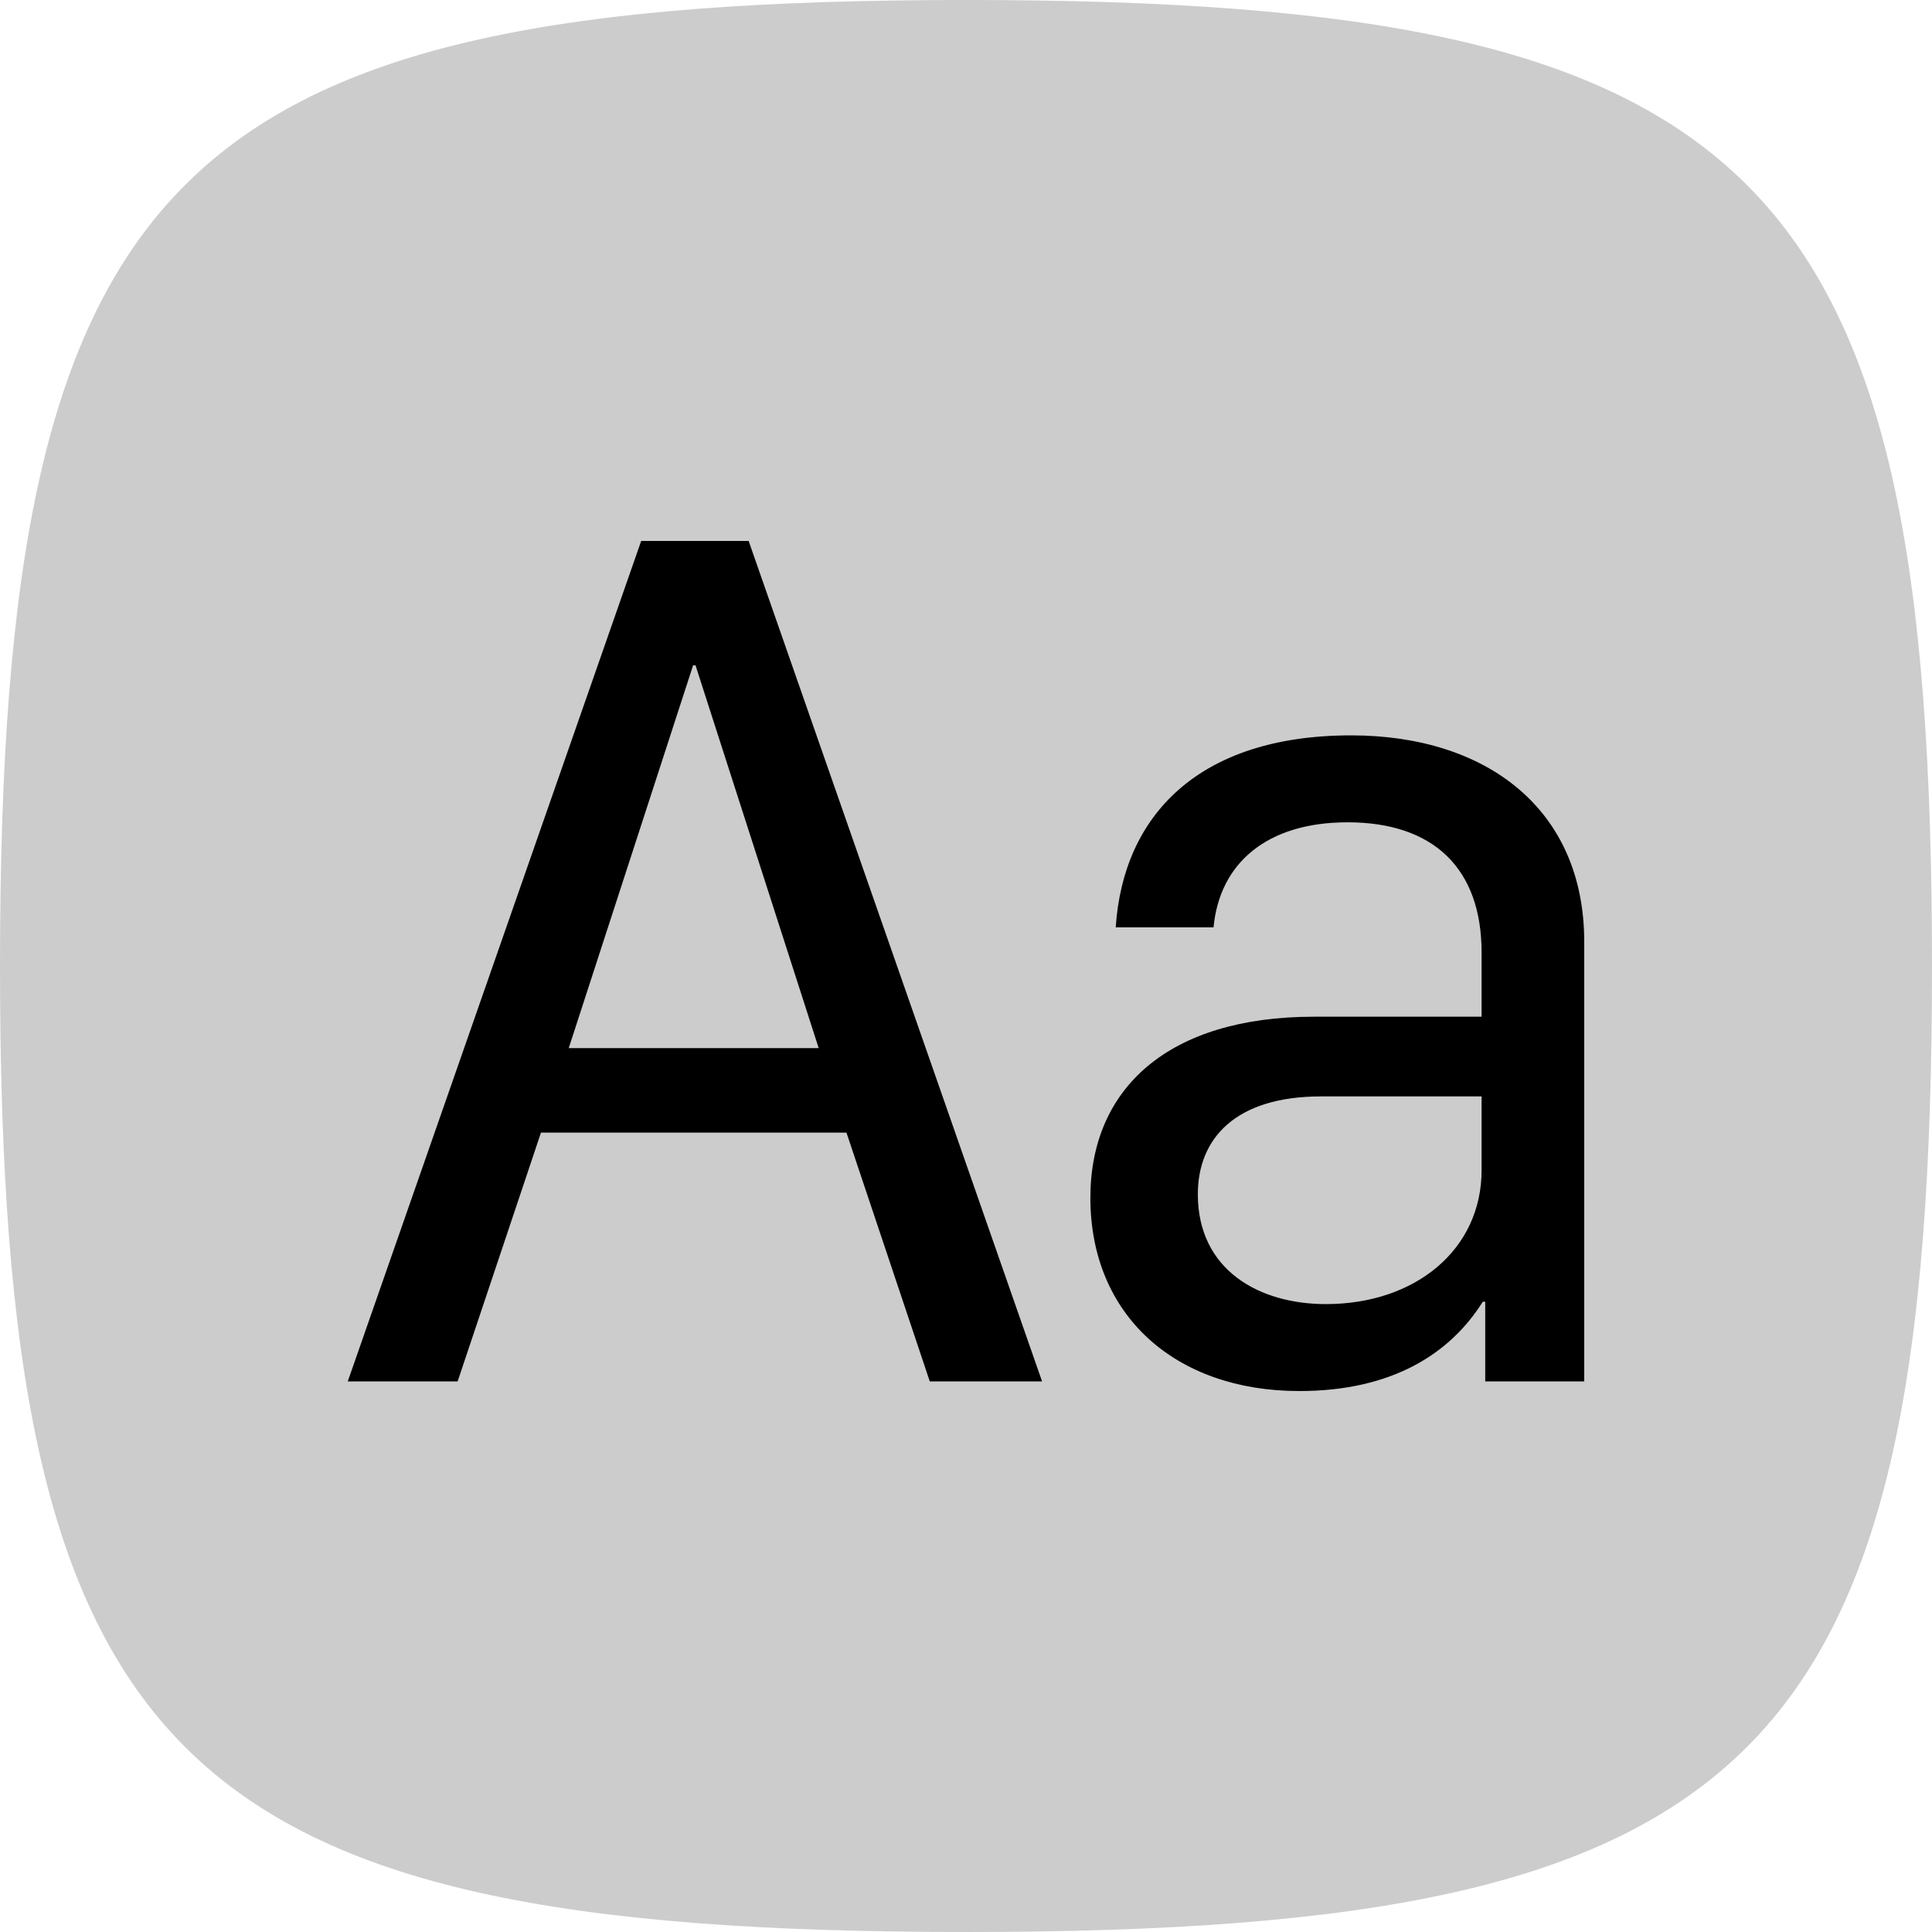
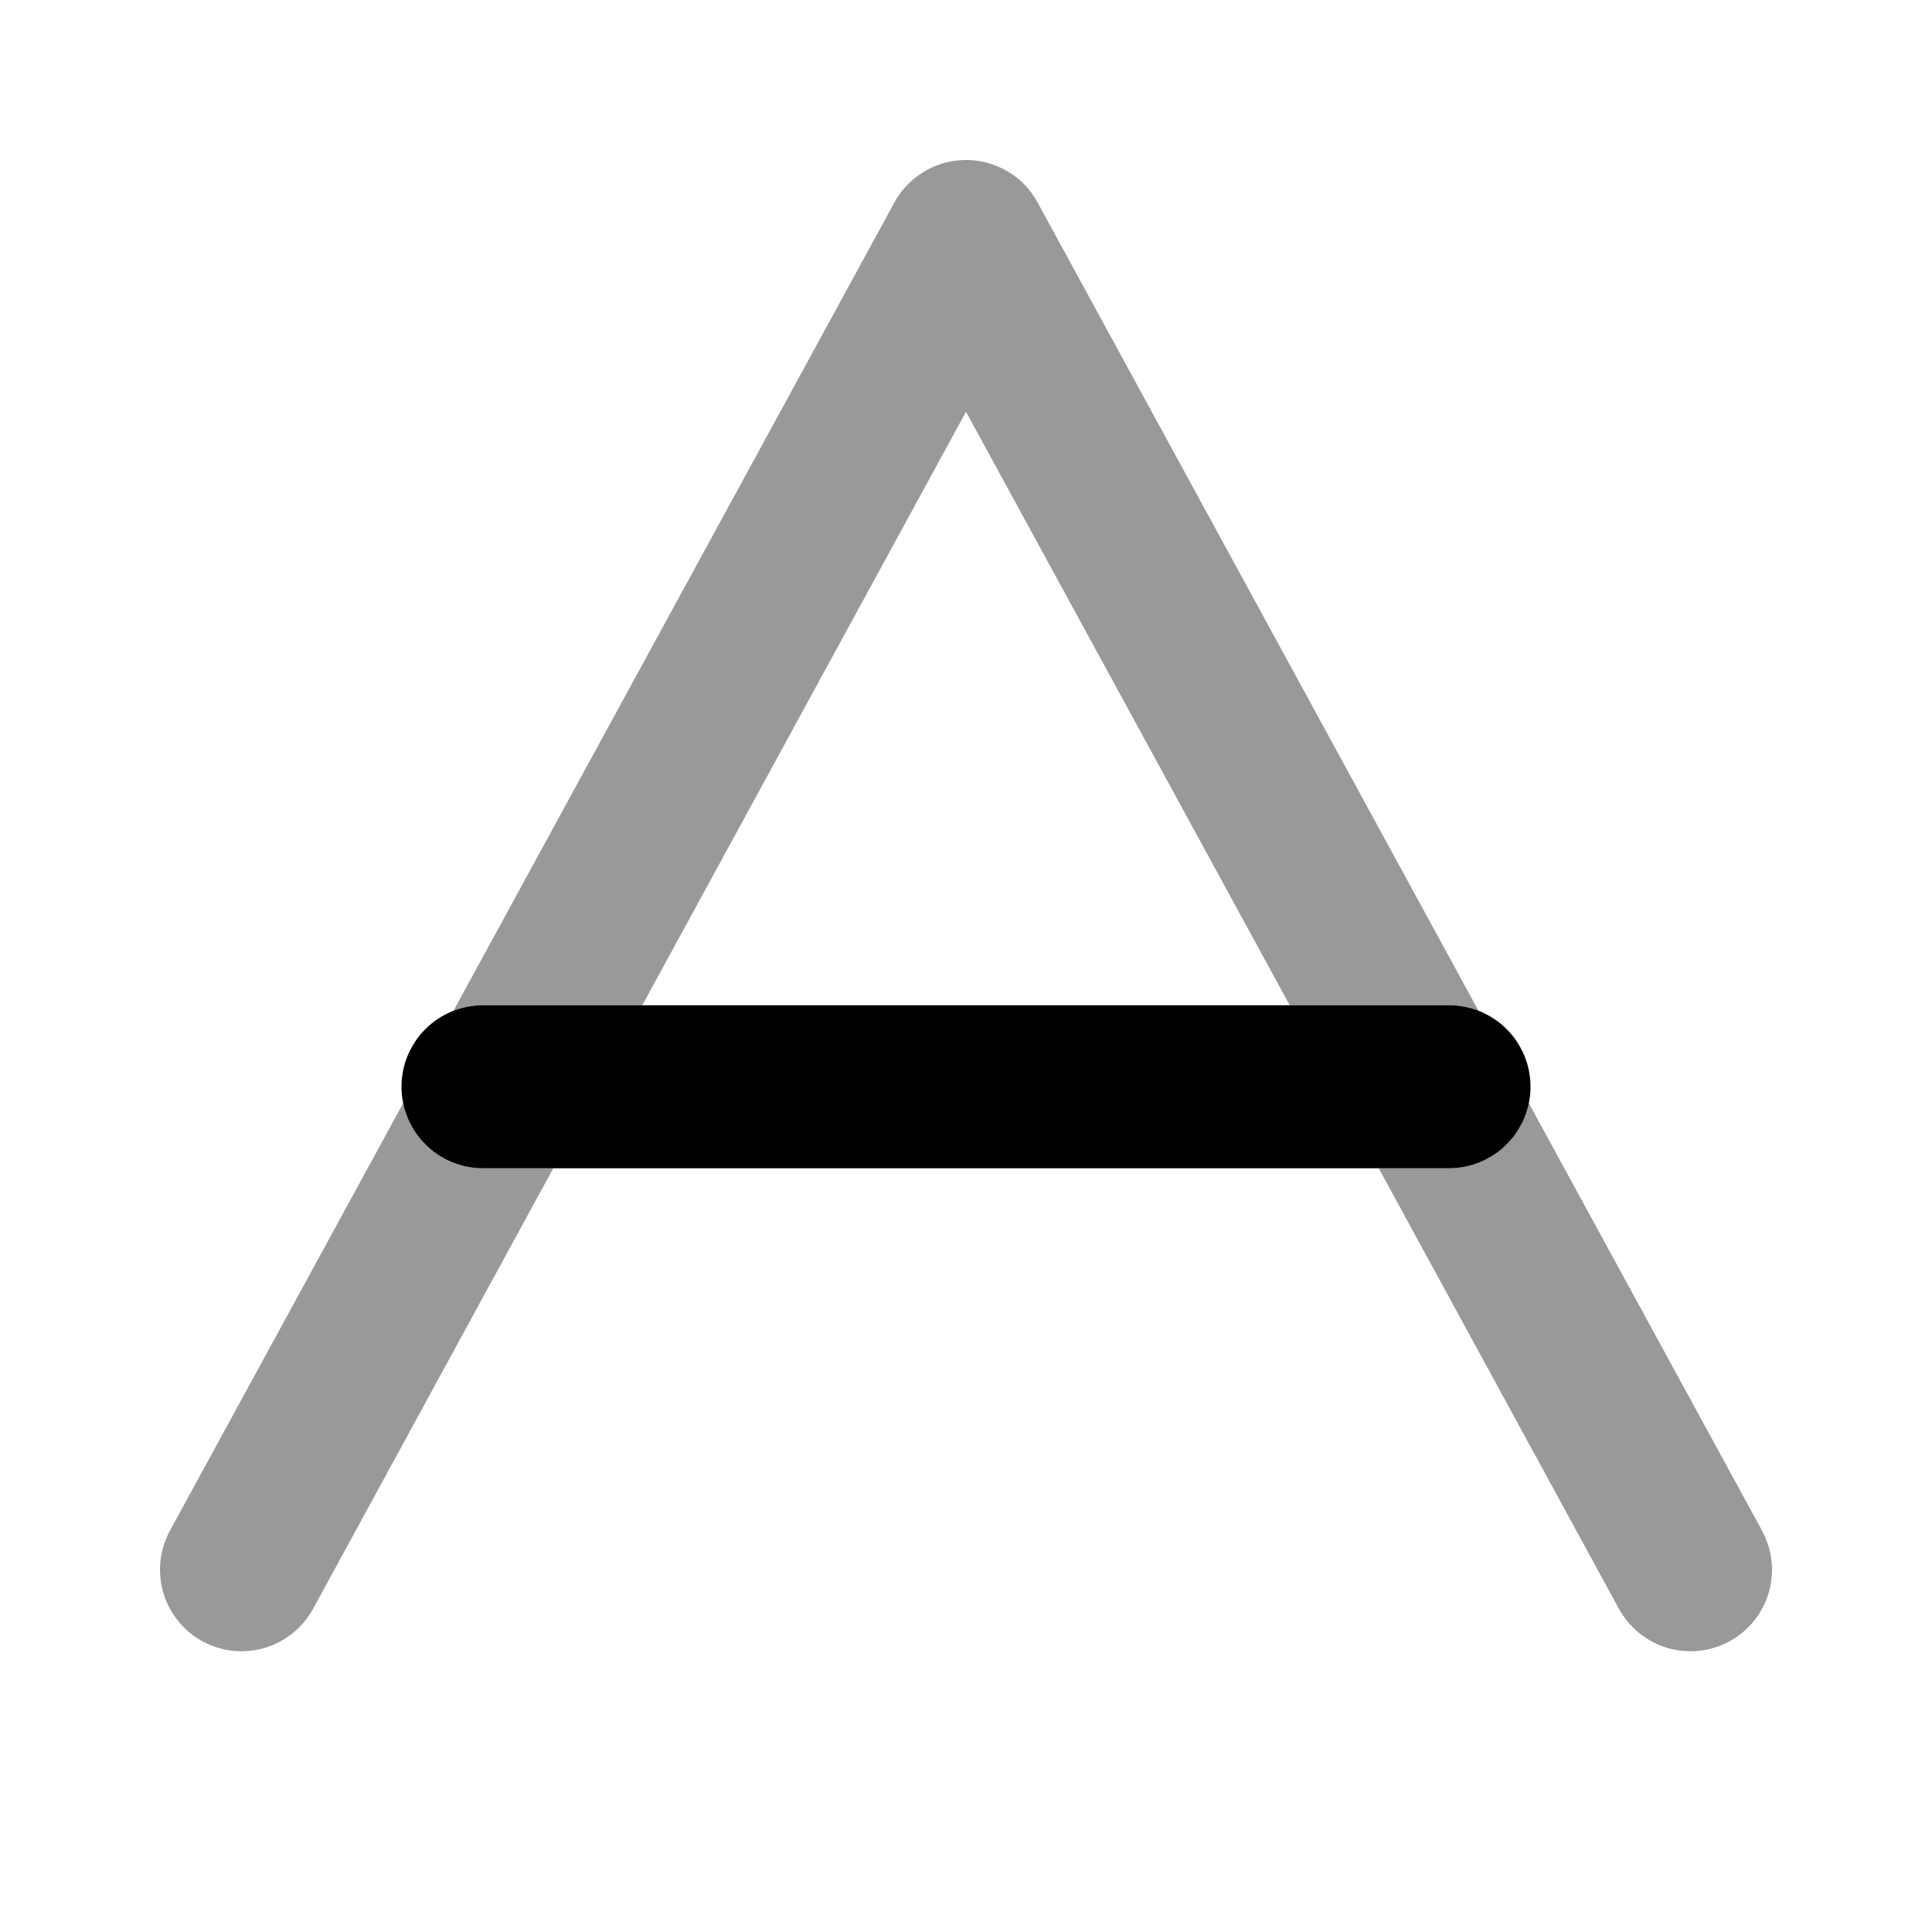
<svg xmlns="http://www.w3.org/2000/svg" fill="none" viewBox="0 0 16 16">
-   <path d="M8 0C1.42 0 0 1.42 0 8s1.42 8 8 8 8-1.42 8-8-1.42-8-8-8" fill="currentColor" opacity=".2" />
-   <path d="M10.76 11.52 C9.73 11.52 9.03 10.89 9.03 9.92 C9.03 9.01 9.68 8.42 10.88 8.42 L12.27 8.42 L12.27 7.89 C12.27 7.19 11.87 6.81 11.16 6.81 C10.49 6.81 10.1 7.15 10.05 7.68 L9.24 7.68 C9.3 6.76 9.92 6.09 11.19 6.09 C12.31 6.09 13.12 6.7 13.12 7.8 L13.12 11.44 L12.3 11.44 L12.3 10.78 L12.28 10.78 C12.01 11.21 11.53 11.52 10.76 11.52 M10.98 10.8 C11.72 10.8 12.27 10.35 12.27 9.69 L12.27 9.08 L10.94 9.08 C10.23 9.08 9.92 9.43 9.92 9.89 C9.92 10.52 10.43 10.8 10.98 10.8 M3.79 11.44 L2.88 11.44 L5.31 4.48 L6.2 4.48 L8.63 11.44 L7.7 11.44 L7.01 9.38 L4.48 9.38 Z M5.76 5.51 L5.74 5.51 L4.71 8.68 L6.78 8.68 Z" fill="currentColor" />
+   <path d="M4 8.325Q3.967 8.325 3.934 8.328Q3.901 8.332 3.868 8.338Q3.836 8.344 3.804 8.354Q3.78 8.361 3.756 8.37L7.407 1.677Q7.423 1.648 7.442 1.62Q7.461 1.593 7.482 1.567Q7.503 1.542 7.527 1.519Q7.55 1.495 7.576 1.475Q7.602 1.454 7.63 1.436Q7.657 1.417 7.687 1.402Q7.716 1.387 7.747 1.374Q7.778 1.362 7.809 1.352Q7.841 1.343 7.874 1.337Q7.907 1.331 7.939 1.328Q7.973 1.325 8.006 1.325Q8.039 1.325 8.072 1.329Q8.105 1.332 8.137 1.339Q8.17 1.346 8.201 1.356Q8.233 1.366 8.264 1.379Q8.294 1.391 8.323 1.407Q8.498 1.502 8.593 1.677L12.244 8.37Q12.22 8.361 12.196 8.354Q12.164 8.344 12.132 8.338Q12.099 8.332 12.066 8.328Q12.033 8.325 12 8.325H10.681L8 3.41L5.319 8.325ZM12.661 9.136 14.593 12.677Q14.608 12.706 14.621 12.736Q14.634 12.767 14.644 12.799Q14.654 12.83 14.661 12.863Q14.668 12.895 14.671 12.928Q14.675 12.961 14.675 12.994Q14.675 13.027 14.672 13.06Q14.669 13.094 14.663 13.126Q14.657 13.159 14.648 13.191Q14.638 13.222 14.626 13.253Q14.613 13.284 14.598 13.313Q14.583 13.342 14.564 13.37Q14.546 13.398 14.525 13.424Q14.505 13.45 14.481 13.473Q14.458 13.497 14.433 13.518Q14.407 13.539 14.38 13.558Q14.352 13.577 14.323 13.593Q14.294 13.608 14.264 13.621Q14.233 13.634 14.201 13.644Q14.17 13.654 14.137 13.661Q14.105 13.668 14.072 13.671Q14.039 13.675 14.006 13.675Q13.973 13.675 13.94 13.672Q13.906 13.669 13.874 13.663Q13.841 13.657 13.809 13.648Q13.778 13.638 13.747 13.626Q13.716 13.613 13.687 13.598Q13.658 13.583 13.63 13.564Q13.602 13.546 13.576 13.525Q13.55 13.505 13.527 13.481Q13.503 13.458 13.482 13.433Q13.461 13.407 13.442 13.38Q13.423 13.352 13.407 13.323L11.418 9.675H12Q12.033 9.675 12.066 9.672Q12.099 9.668 12.132 9.662Q12.164 9.656 12.196 9.646Q12.228 9.636 12.258 9.624Q12.289 9.611 12.318 9.595Q12.347 9.58 12.375 9.561Q12.403 9.543 12.428 9.522Q12.454 9.501 12.477 9.477Q12.501 9.454 12.522 9.428Q12.543 9.403 12.561 9.375Q12.58 9.347 12.595 9.318Q12.611 9.289 12.624 9.258Q12.636 9.228 12.646 9.196Q12.655 9.166 12.661 9.136ZM1.407 12.677 3.339 9.136Q3.345 9.166 3.354 9.196Q3.364 9.228 3.376 9.258Q3.389 9.289 3.405 9.318Q3.42 9.347 3.439 9.375Q3.457 9.403 3.478 9.428Q3.499 9.454 3.523 9.477Q3.546 9.501 3.572 9.522Q3.597 9.543 3.625 9.561Q3.653 9.58 3.682 9.595Q3.711 9.611 3.742 9.624Q3.772 9.636 3.804 9.646Q3.836 9.656 3.868 9.662Q3.901 9.668 3.934 9.672Q3.967 9.675 4 9.675H4.582L2.593 13.323Q2.577 13.352 2.558 13.38Q2.539 13.407 2.518 13.433Q2.497 13.458 2.473 13.481Q2.45 13.505 2.424 13.525Q2.398 13.546 2.37 13.564Q2.342 13.583 2.313 13.598Q2.284 13.613 2.253 13.626Q2.222 13.638 2.191 13.648Q2.159 13.657 2.126 13.663Q2.094 13.669 2.061 13.672Q2.027 13.675 1.994 13.675Q1.961 13.675 1.928 13.671Q1.895 13.668 1.863 13.661Q1.83 13.654 1.799 13.644Q1.767 13.634 1.736 13.621Q1.706 13.608 1.677 13.593Q1.648 13.577 1.62 13.558Q1.593 13.539 1.567 13.518Q1.542 13.497 1.519 13.473Q1.495 13.45 1.475 13.424Q1.454 13.398 1.436 13.37Q1.417 13.342 1.402 13.313Q1.387 13.284 1.374 13.253Q1.362 13.222 1.352 13.191Q1.343 13.159 1.337 13.126Q1.331 13.094 1.328 13.06Q1.325 13.027 1.325 12.994Q1.325 12.961 1.329 12.928Q1.332 12.895 1.339 12.863Q1.346 12.83 1.356 12.799Q1.366 12.767 1.379 12.736Q1.391 12.706 1.407 12.677Z" fill="currentColor" opacity="0.4" />
+   <path d="M4 8.325H12Q12.033 8.325 12.066 8.328Q12.099 8.332 12.132 8.338Q12.164 8.344 12.196 8.354Q12.228 8.364 12.258 8.376Q12.289 8.389 12.318 8.405Q12.347 8.42 12.375 8.439Q12.403 8.457 12.428 8.478Q12.454 8.499 12.477 8.523Q12.501 8.546 12.522 8.572Q12.543 8.597 12.561 8.625Q12.58 8.653 12.595 8.682Q12.611 8.711 12.624 8.742Q12.636 8.772 12.646 8.804Q12.656 8.836 12.662 8.868Q12.668 8.901 12.672 8.934Q12.675 8.967 12.675 9Q12.675 9.033 12.672 9.066Q12.668 9.099 12.662 9.132Q12.656 9.164 12.646 9.196Q12.636 9.228 12.624 9.258Q12.611 9.289 12.595 9.318Q12.58 9.347 12.561 9.375Q12.543 9.403 12.522 9.428Q12.501 9.454 12.477 9.477Q12.454 9.501 12.428 9.522Q12.403 9.543 12.375 9.561Q12.347 9.58 12.318 9.595Q12.289 9.611 12.258 9.624Q12.228 9.636 12.196 9.646Q12.164 9.656 12.132 9.662Q12.099 9.668 12.066 9.672Q12.033 9.675 12 9.675H4Q3.967 9.675 3.934 9.672Q3.901 9.668 3.868 9.662Q3.836 9.656 3.804 9.646Q3.772 9.636 3.742 9.624Q3.711 9.611 3.682 9.595Q3.653 9.58 3.625 9.561Q3.597 9.543 3.572 9.522Q3.546 9.501 3.523 9.477Q3.499 9.454 3.478 9.428Q3.457 9.403 3.439 9.375Q3.42 9.347 3.405 9.318Q3.389 9.289 3.376 9.258Q3.364 9.228 3.354 9.196Q3.344 9.164 3.338 9.132Q3.332 9.099 3.328 9.066Q3.325 9.033 3.325 9Q3.325 8.967 3.328 8.934Q3.332 8.901 3.338 8.868Q3.344 8.836 3.354 8.804Q3.364 8.772 3.376 8.742Q3.389 8.711 3.405 8.682Q3.42 8.653 3.439 8.625Q3.457 8.597 3.478 8.572Q3.499 8.546 3.523 8.523Q3.546 8.499 3.572 8.478Q3.597 8.457 3.625 8.439Q3.653 8.42 3.682 8.405Q3.711 8.389 3.742 8.376Q3.772 8.364 3.804 8.354Q3.836 8.344 3.868 8.338Q3.901 8.332 3.934 8.328Q3.967 8.325 4 8.325Z" fill="currentColor" />
</svg>
